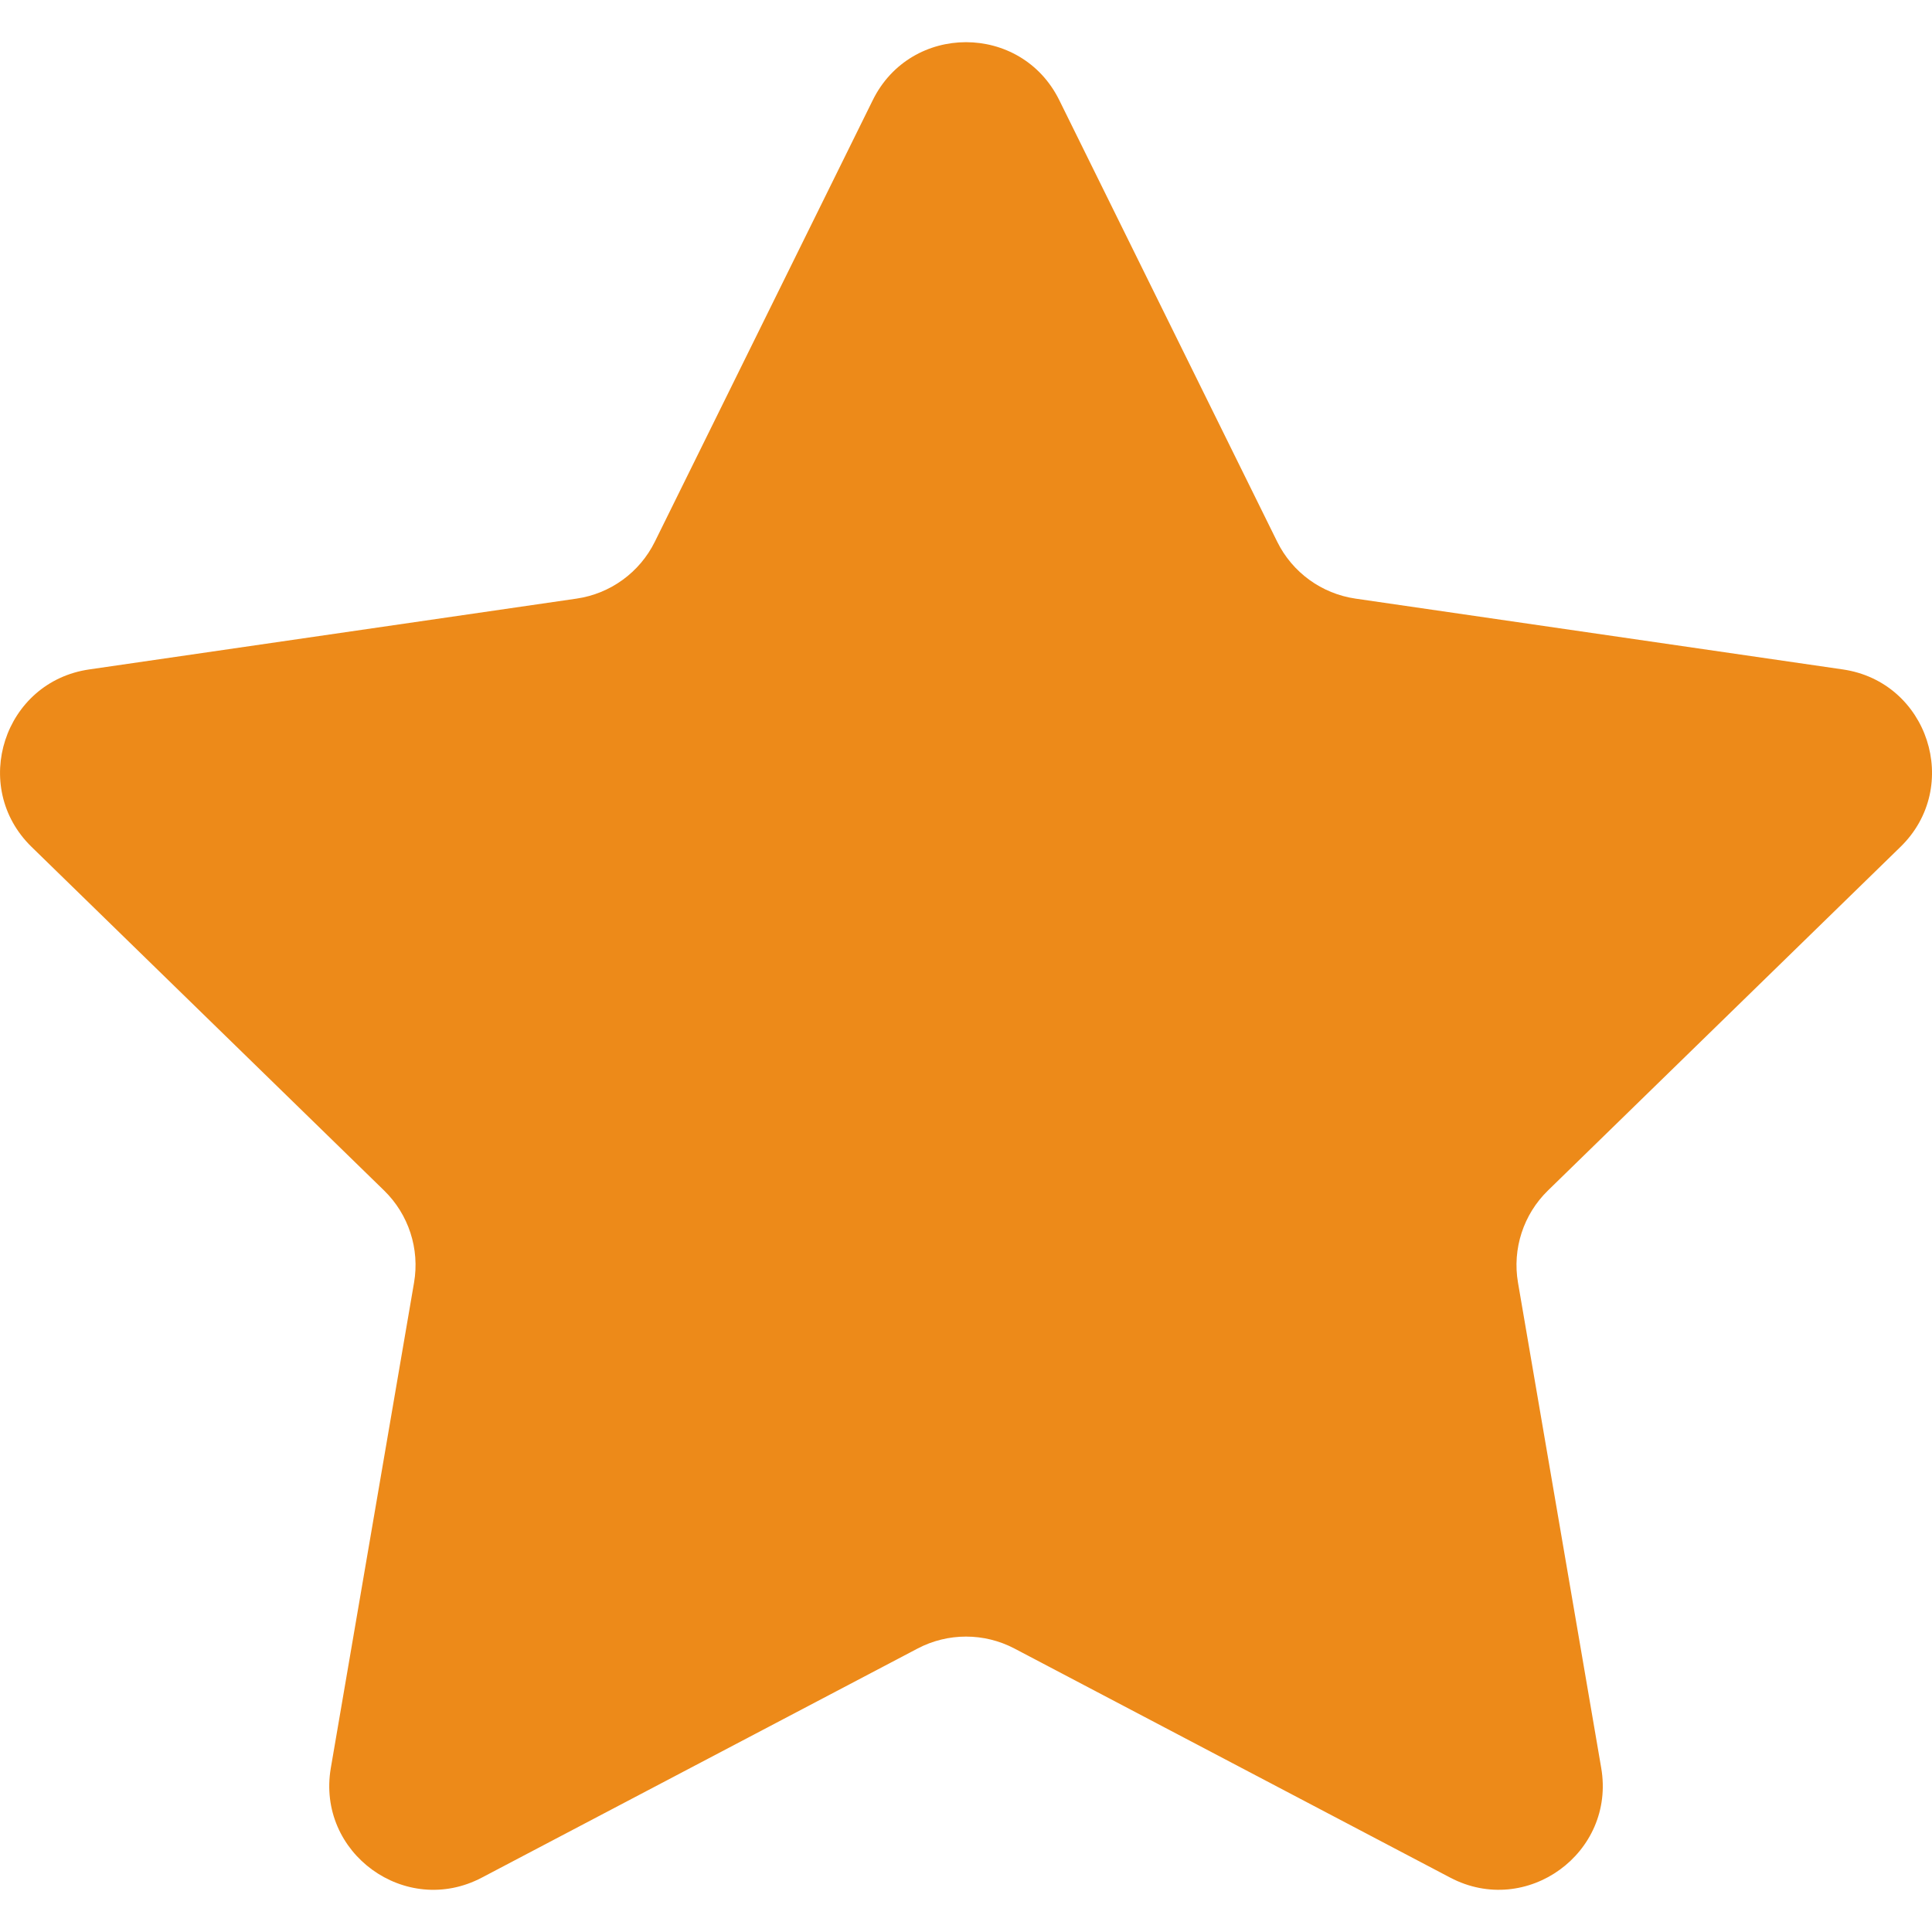
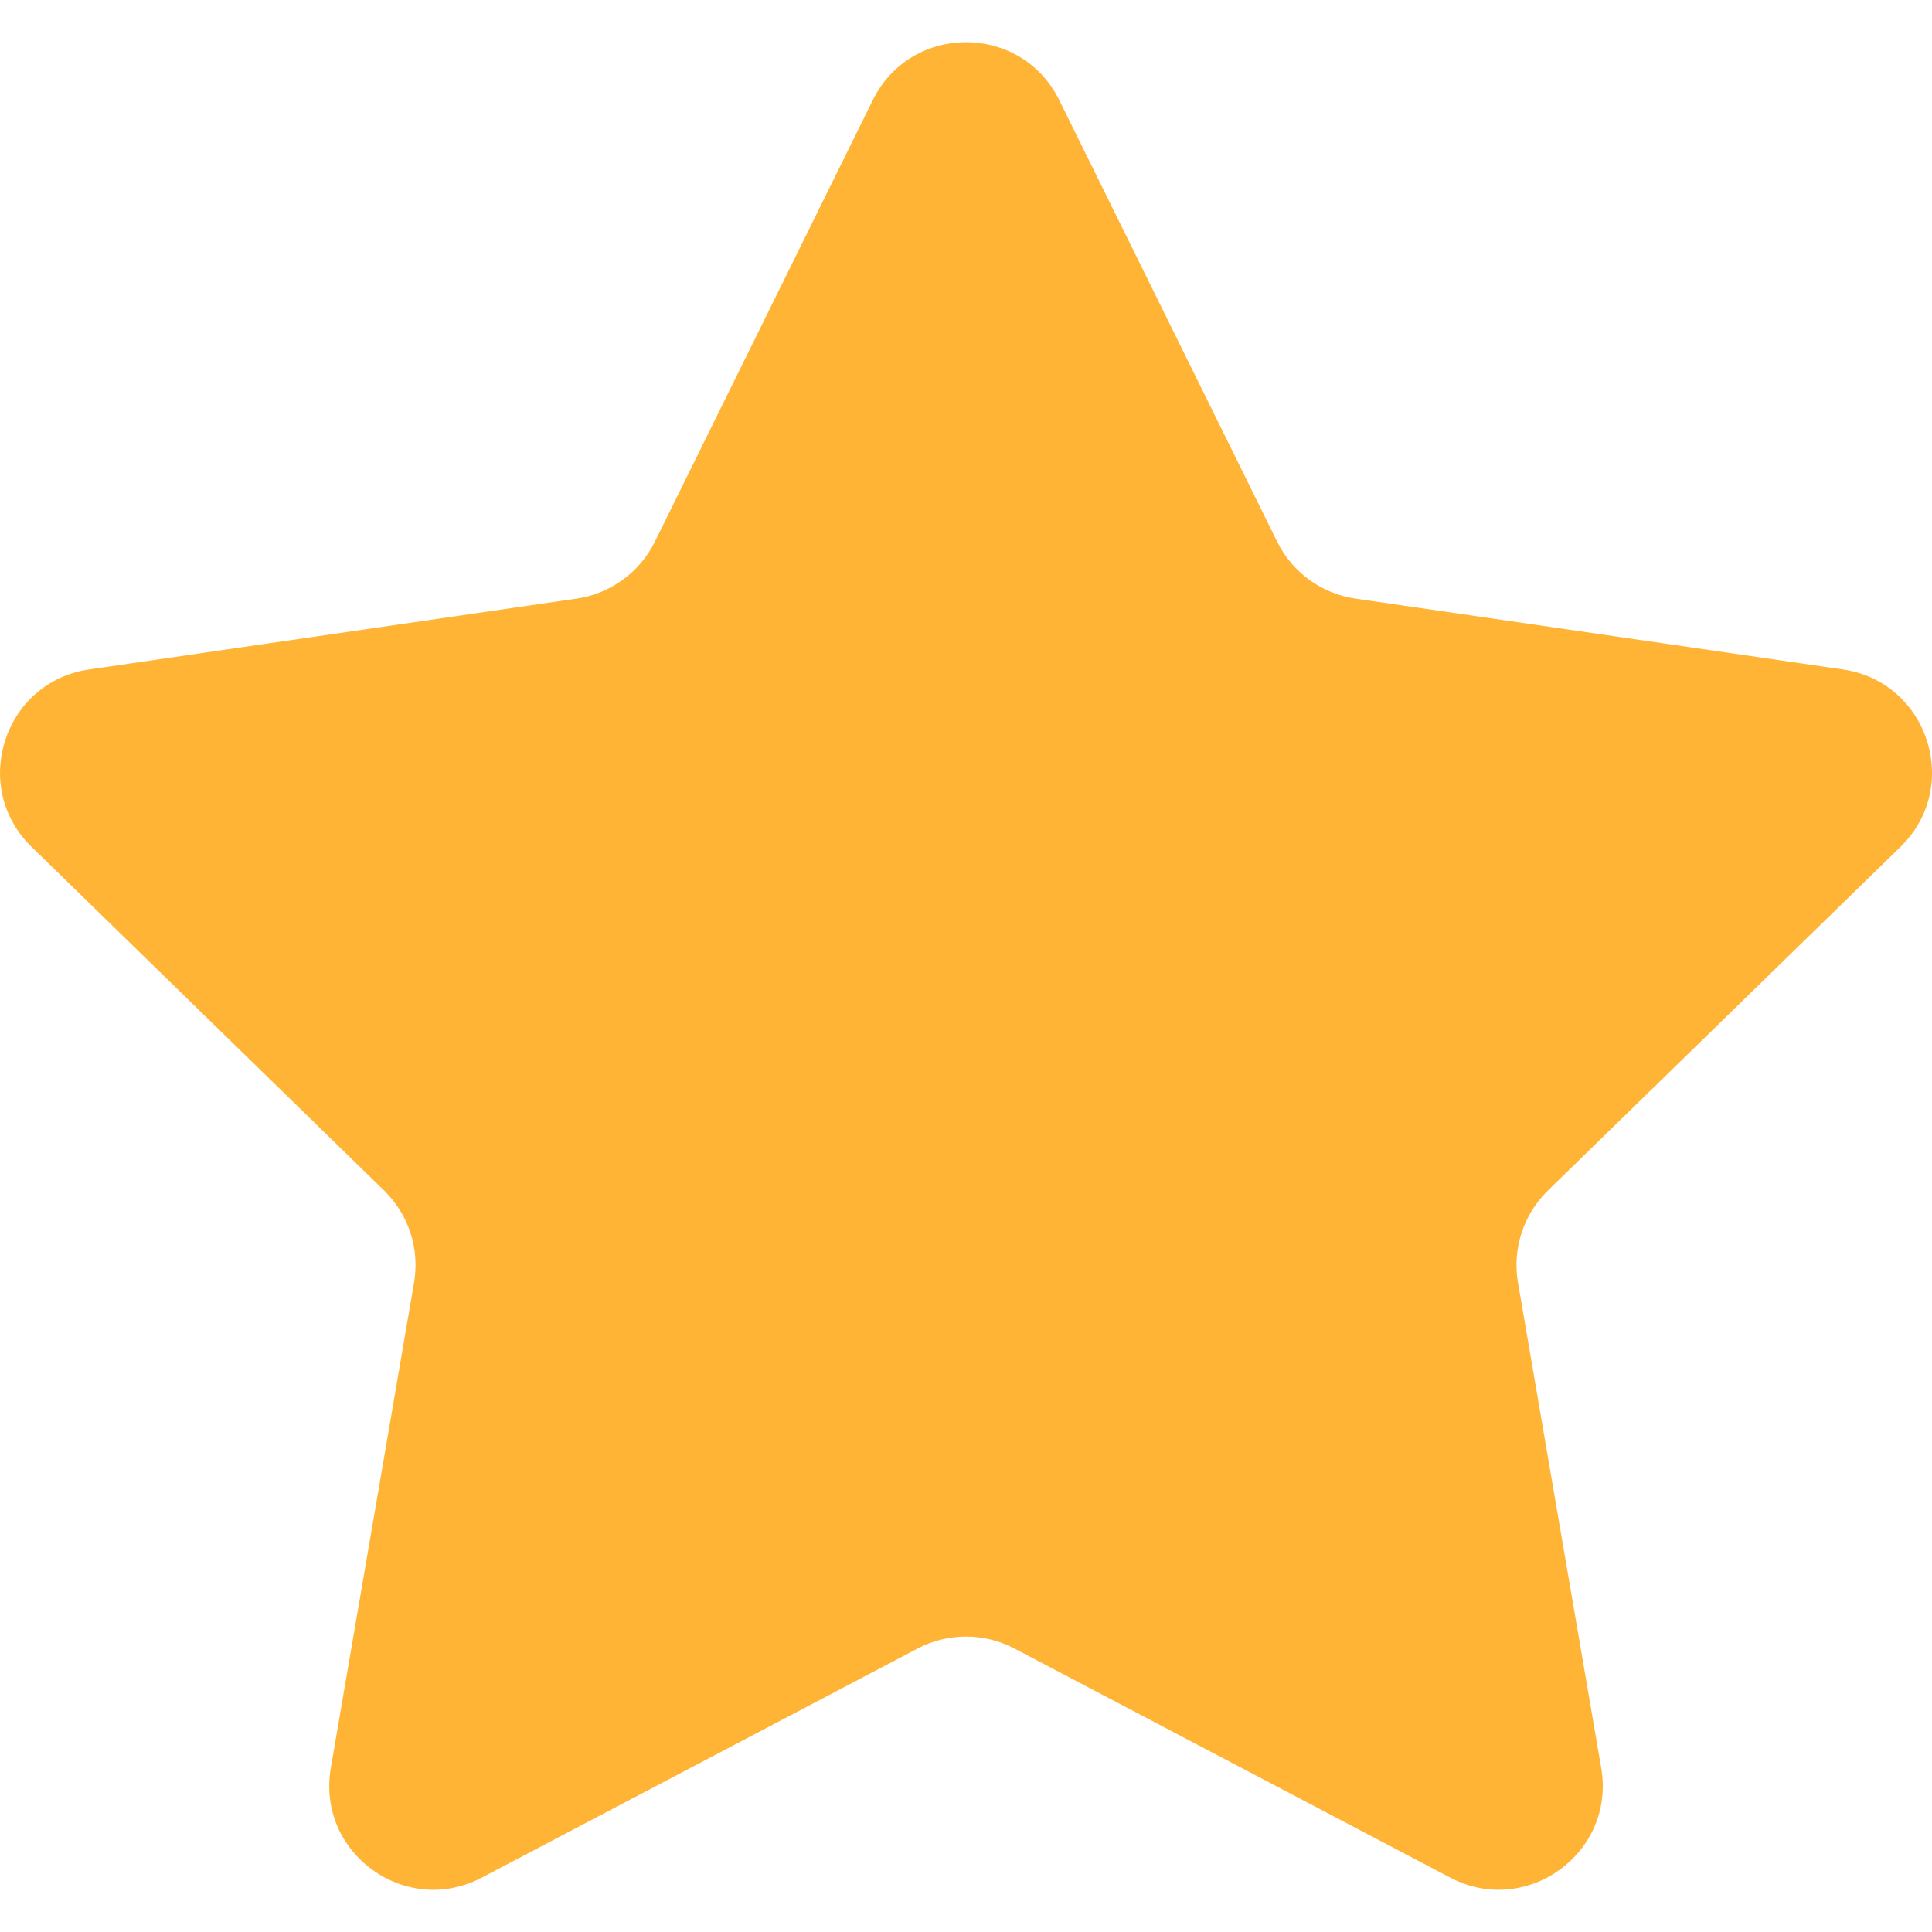
<svg xmlns="http://www.w3.org/2000/svg" version="1.1" id="Capa_1" x="0px" y="0px" viewBox="0 0 47.94 47.94" style="enable-background:new 0 0 47.94 47.94;" xml:space="preserve">
-   <path style="fill:#ED8A19;" d="M26.285,2.486l5.407,10.956c0.376,0.762,1.103,1.29,1.944,1.412l12.091,1.757  c2.118,0.308,2.963,2.91,1.431,4.403l-8.749,8.528c-0.608,0.593-0.886,1.448-0.742,2.285l2.065,12.042  c0.362,2.109-1.852,3.717-3.746,2.722l-10.814-5.685c-0.752-0.395-1.651-0.395-2.403,0l-10.814,5.685  c-1.894,0.996-4.108-0.613-3.746-2.722l2.065-12.042c0.144-0.837-0.134-1.692-0.742-2.285l-8.749-8.528  c-1.532-1.494-0.687-4.096,1.431-4.403l12.091-1.757c0.841-0.122,1.568-0.65,1.944-1.412l5.407-10.956  C22.602,0.567,25.338,0.567,26.285,2.486z" />
-   <g>
- </g>
-   <g>
- </g>
-   <g>
- </g>
-   <g>
- </g>
-   <g>
- </g>
-   <g>
- </g>
-   <g>
- </g>
-   <g>
- </g>
-   <g>
- </g>
-   <g>
- </g>
-   <g>
- </g>
-   <g>
- </g>
-   <g>
- </g>
-   <g>
- </g>
-   <g>
- </g>
+   <path style="fill:#FFB436;" d="M26.285,2.486l5.407,10.956c0.376,0.762,1.103,1.29,1.944,1.412l12.091,1.757  c2.118,0.308,2.963,2.91,1.431,4.403l-8.749,8.528c-0.608,0.593-0.886,1.448-0.742,2.285l2.065,12.042  c0.362,2.109-1.852,3.717-3.746,2.722l-10.814-5.685c-0.752-0.395-1.651-0.395-2.403,0l-10.814,5.685  c-1.894,0.996-4.108-0.613-3.746-2.722l2.065-12.042c0.144-0.837-0.134-1.692-0.742-2.285l-8.749-8.528  c-1.532-1.494-0.687-4.096,1.431-4.403l12.091-1.757c0.841-0.122,1.568-0.65,1.944-1.412l5.407-10.956  C22.602,0.567,25.338,0.567,26.285,2.486z" />
</svg>
